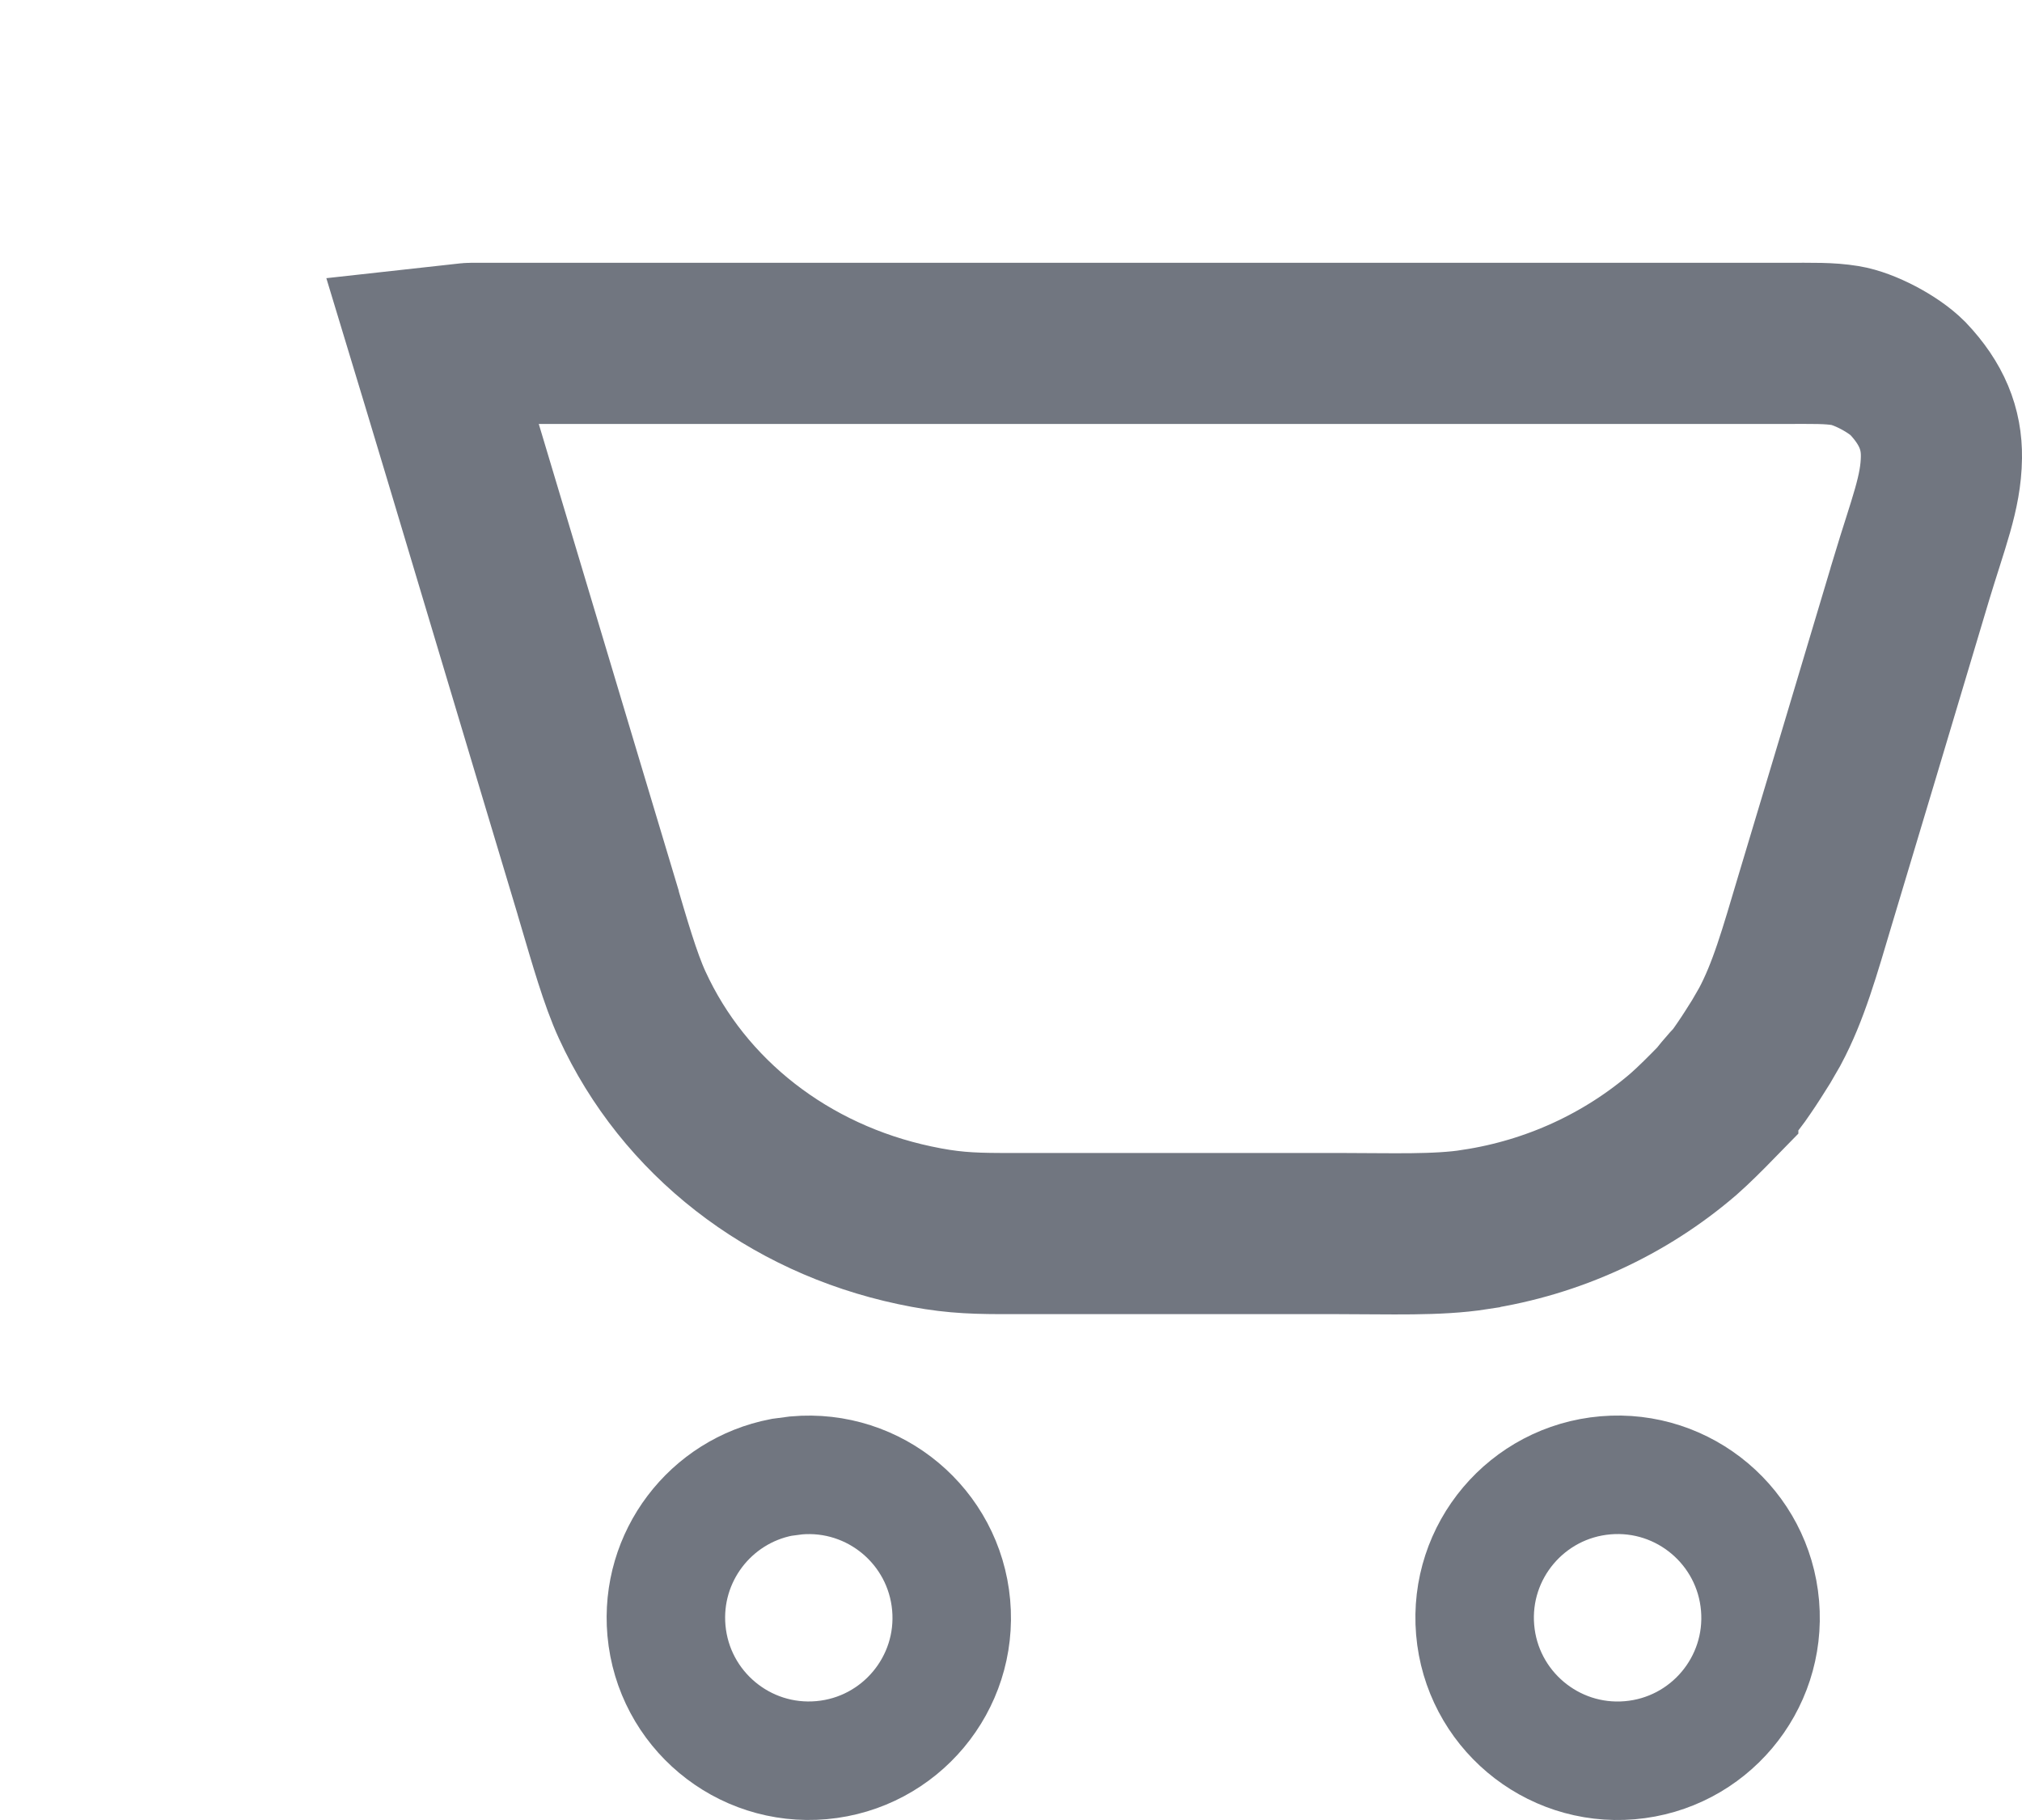
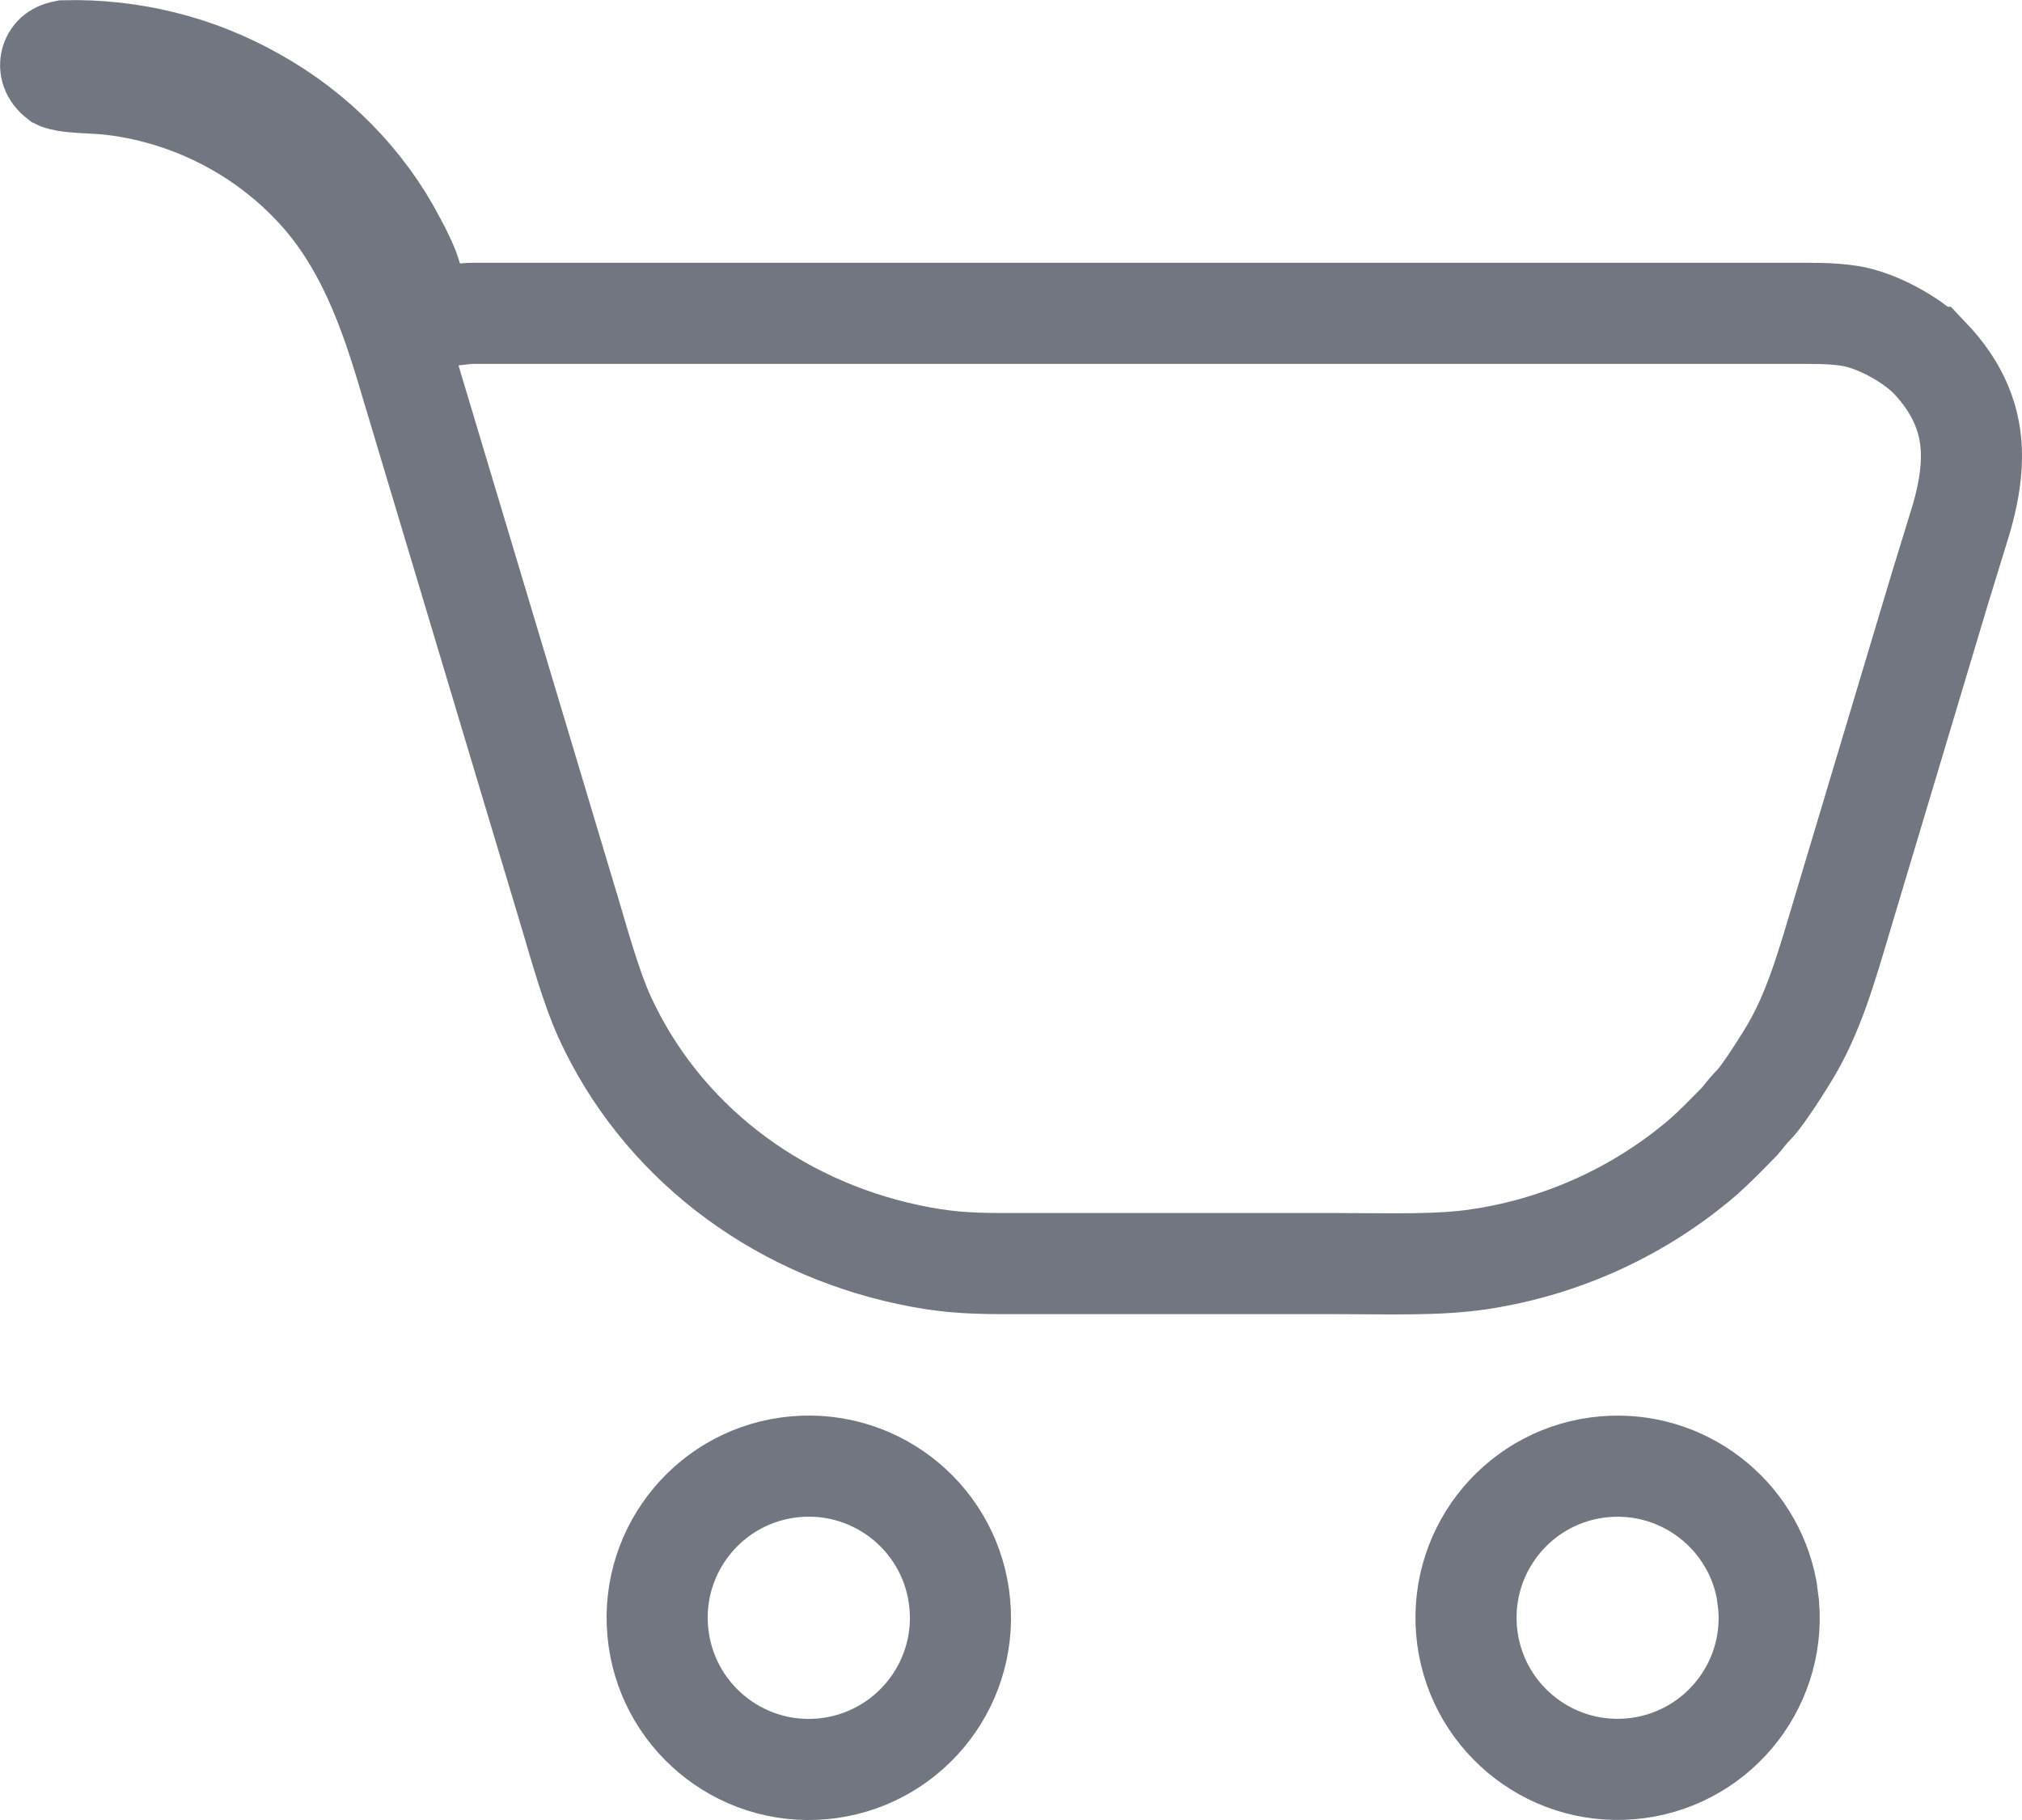
<svg xmlns="http://www.w3.org/2000/svg" width="20" height="18" viewBox="0 0 20 18" fill="none">
-   <path d="M16.895 3.396H17.654C17.937 3.396 18.088 3.391 18.254 3.418C18.438 3.448 18.725 3.597 18.87 3.742C19.108 3.993 19.207 4.242 19.203 4.524V4.525C19.198 4.876 19.074 5.167 18.903 5.734V5.735L18.385 7.466L17.955 8.898C17.8 9.417 17.691 9.808 17.505 10.155L17.42 10.302C17.366 10.388 17.308 10.481 17.247 10.569C17.217 10.613 17.191 10.65 17.168 10.679C17.145 10.708 17.134 10.72 17.134 10.72L17.12 10.733L17.106 10.748C17.082 10.775 17.061 10.8 17.045 10.819C17.03 10.837 17.015 10.856 17.007 10.866C16.999 10.876 16.994 10.882 16.991 10.886V10.887C16.867 11.014 16.756 11.125 16.654 11.215C16.076 11.713 15.361 12.042 14.594 12.159L14.592 12.16C14.214 12.219 13.758 12.2 13.234 12.2H9.896C9.581 12.199 9.371 12.187 9.047 12.118C7.794 11.852 6.763 11.051 6.253 9.939C6.136 9.685 6.027 9.303 5.917 8.931V8.928L5.568 7.766L4.6 4.536L4.373 3.782C4.341 3.675 4.306 3.56 4.269 3.438L4.64 3.397C4.65 3.396 4.653 3.397 4.655 3.396C4.659 3.396 4.667 3.396 4.688 3.396L14.183 3.396L16.895 3.396Z" stroke="#717680" stroke-width="1.594" />
-   <path d="M7.875 14.592C8.652 14.523 9.338 15.097 9.408 15.874C9.478 16.651 8.904 17.338 8.127 17.408C7.349 17.478 6.662 16.904 6.592 16.126C6.527 15.396 7.027 14.747 7.731 14.611L7.875 14.592Z" stroke="#717680" stroke-width="1.172" />
-   <path d="M15.881 14.591C16.659 14.525 17.343 15.103 17.409 15.881C17.475 16.659 16.898 17.343 16.12 17.409C15.342 17.475 14.657 16.897 14.591 16.119C14.525 15.341 15.103 14.657 15.881 14.591Z" stroke="#717680" stroke-width="1.172" />
+   <path d="M7.867 14.506C8.692 14.433 9.42 15.041 9.494 15.866C9.568 16.691 8.959 17.419 8.135 17.494C7.309 17.569 6.58 16.959 6.506 16.134C6.432 15.308 7.042 14.579 7.867 14.506ZM15.874 14.506C16.648 14.441 17.333 14.975 17.474 15.722L17.494 15.874C17.564 16.699 16.952 17.424 16.127 17.494C15.302 17.564 14.576 16.952 14.506 16.127C14.436 15.301 15.048 14.575 15.874 14.506ZM0.64 0.502C1.299 0.486 1.95 0.648 2.52 0.971L2.522 0.972C3.117 1.304 3.599 1.795 3.91 2.386V2.387C3.988 2.534 4.04 2.641 4.068 2.741L4.184 3.15L4.605 3.103C4.632 3.1 4.646 3.099 4.688 3.099H17.654C17.925 3.099 18.107 3.094 18.302 3.125C18.552 3.165 18.894 3.347 19.081 3.534H19.082C19.368 3.834 19.506 4.157 19.5 4.529C19.497 4.732 19.459 4.922 19.401 5.127L19.188 5.82L18.24 8.983C18.067 9.561 17.939 10.034 17.672 10.459C17.619 10.544 17.557 10.643 17.492 10.737C17.423 10.838 17.371 10.904 17.342 10.933L17.324 10.95C17.288 10.989 17.255 11.032 17.238 11.053C17.216 11.08 17.207 11.089 17.203 11.094C17.08 11.22 16.962 11.341 16.85 11.44C16.228 11.975 15.461 12.328 14.639 12.453H14.637C14.229 12.516 13.738 12.497 13.234 12.497H9.894C9.57 12.495 9.337 12.483 8.985 12.408C7.647 12.123 6.534 11.265 5.982 10.062C5.854 9.783 5.739 9.375 5.633 9.015L5.632 9.013L4.089 3.867C3.909 3.261 3.684 2.473 3.133 1.874C2.613 1.307 1.906 0.941 1.138 0.84H1.134C1.05 0.829 0.963 0.825 0.896 0.821C0.822 0.817 0.764 0.814 0.709 0.808C0.621 0.798 0.586 0.785 0.578 0.781C0.501 0.722 0.493 0.656 0.505 0.609C0.512 0.584 0.525 0.561 0.545 0.543C0.562 0.528 0.591 0.511 0.64 0.502Z" stroke="#717680" />
</svg>
